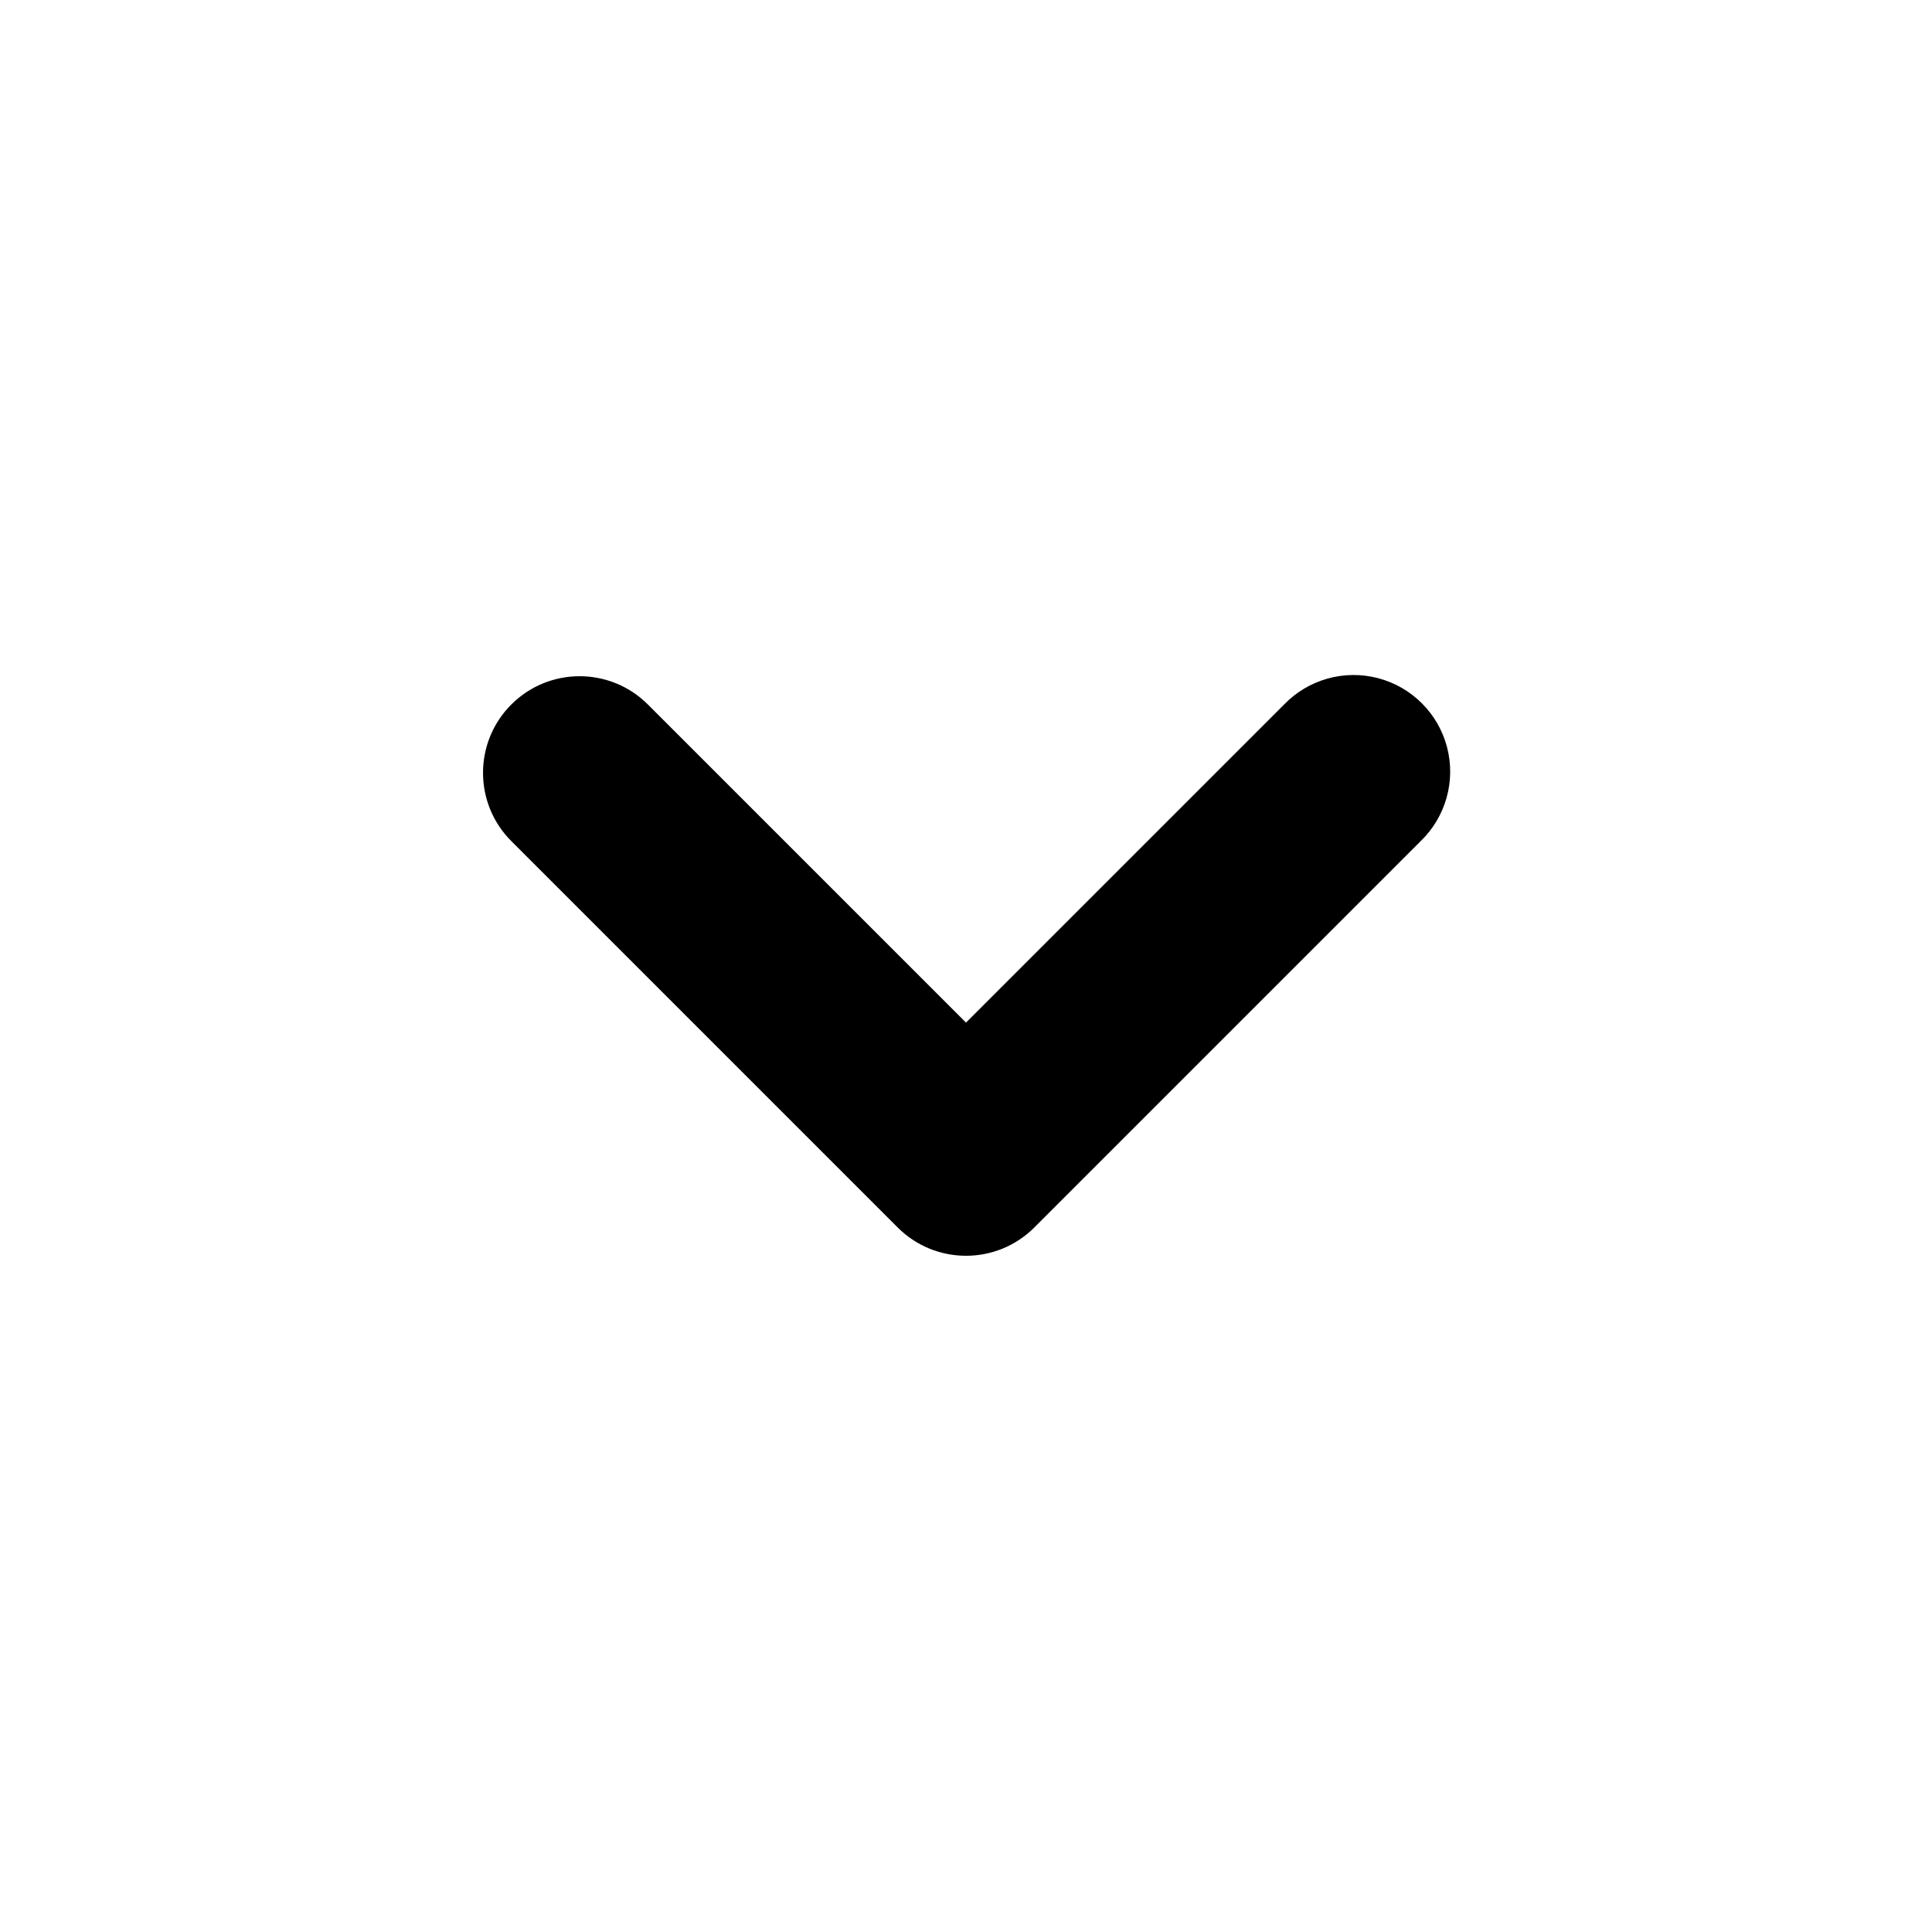
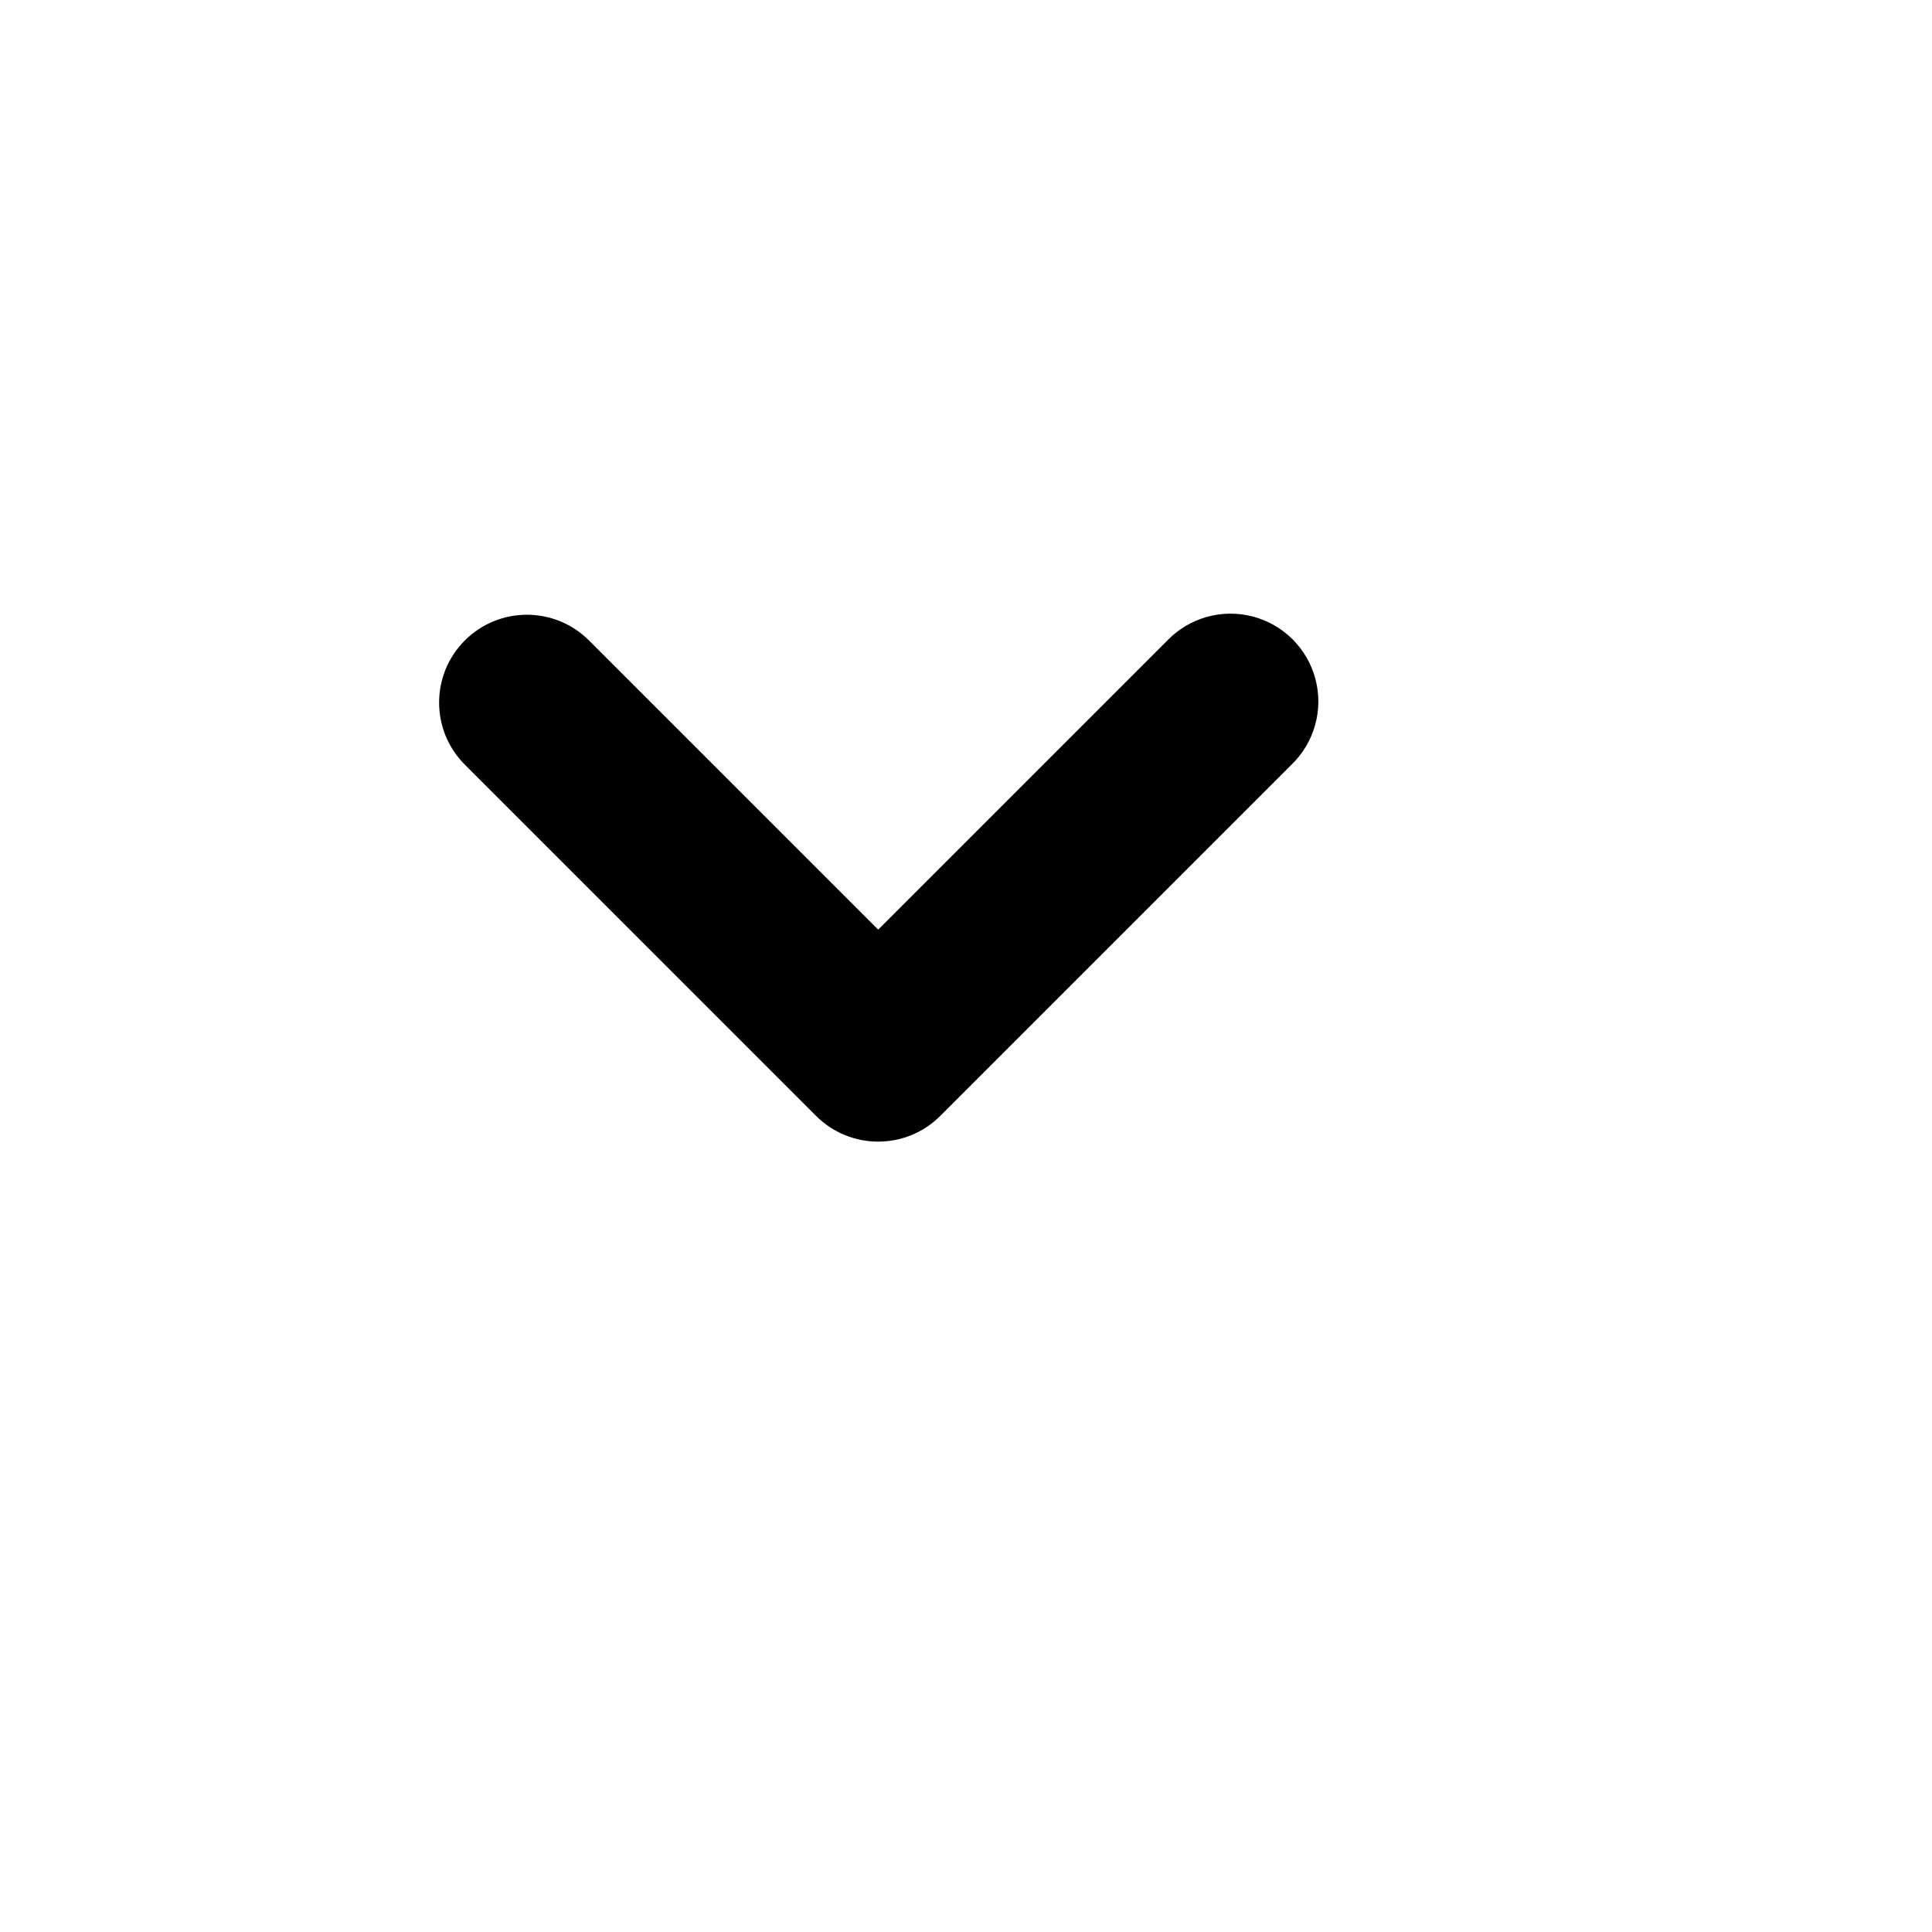
- <svg xmlns="http://www.w3.org/2000/svg" viewBox="0 0 20 20">
+ <svg xmlns="http://www.w3.org/2000/svg" viewBox="0 0 22 22">
  <path fill-rule="evenodd" d="M5.293 7.293a1 1 0 011.414 0L10 10.586l3.293-3.293a1 1 0 111.414 1.414l-4 4a1 1 0 01-1.414 0l-4-4a1 1 0 010-1.414z" clip-rule="evenodd" />
</svg>
